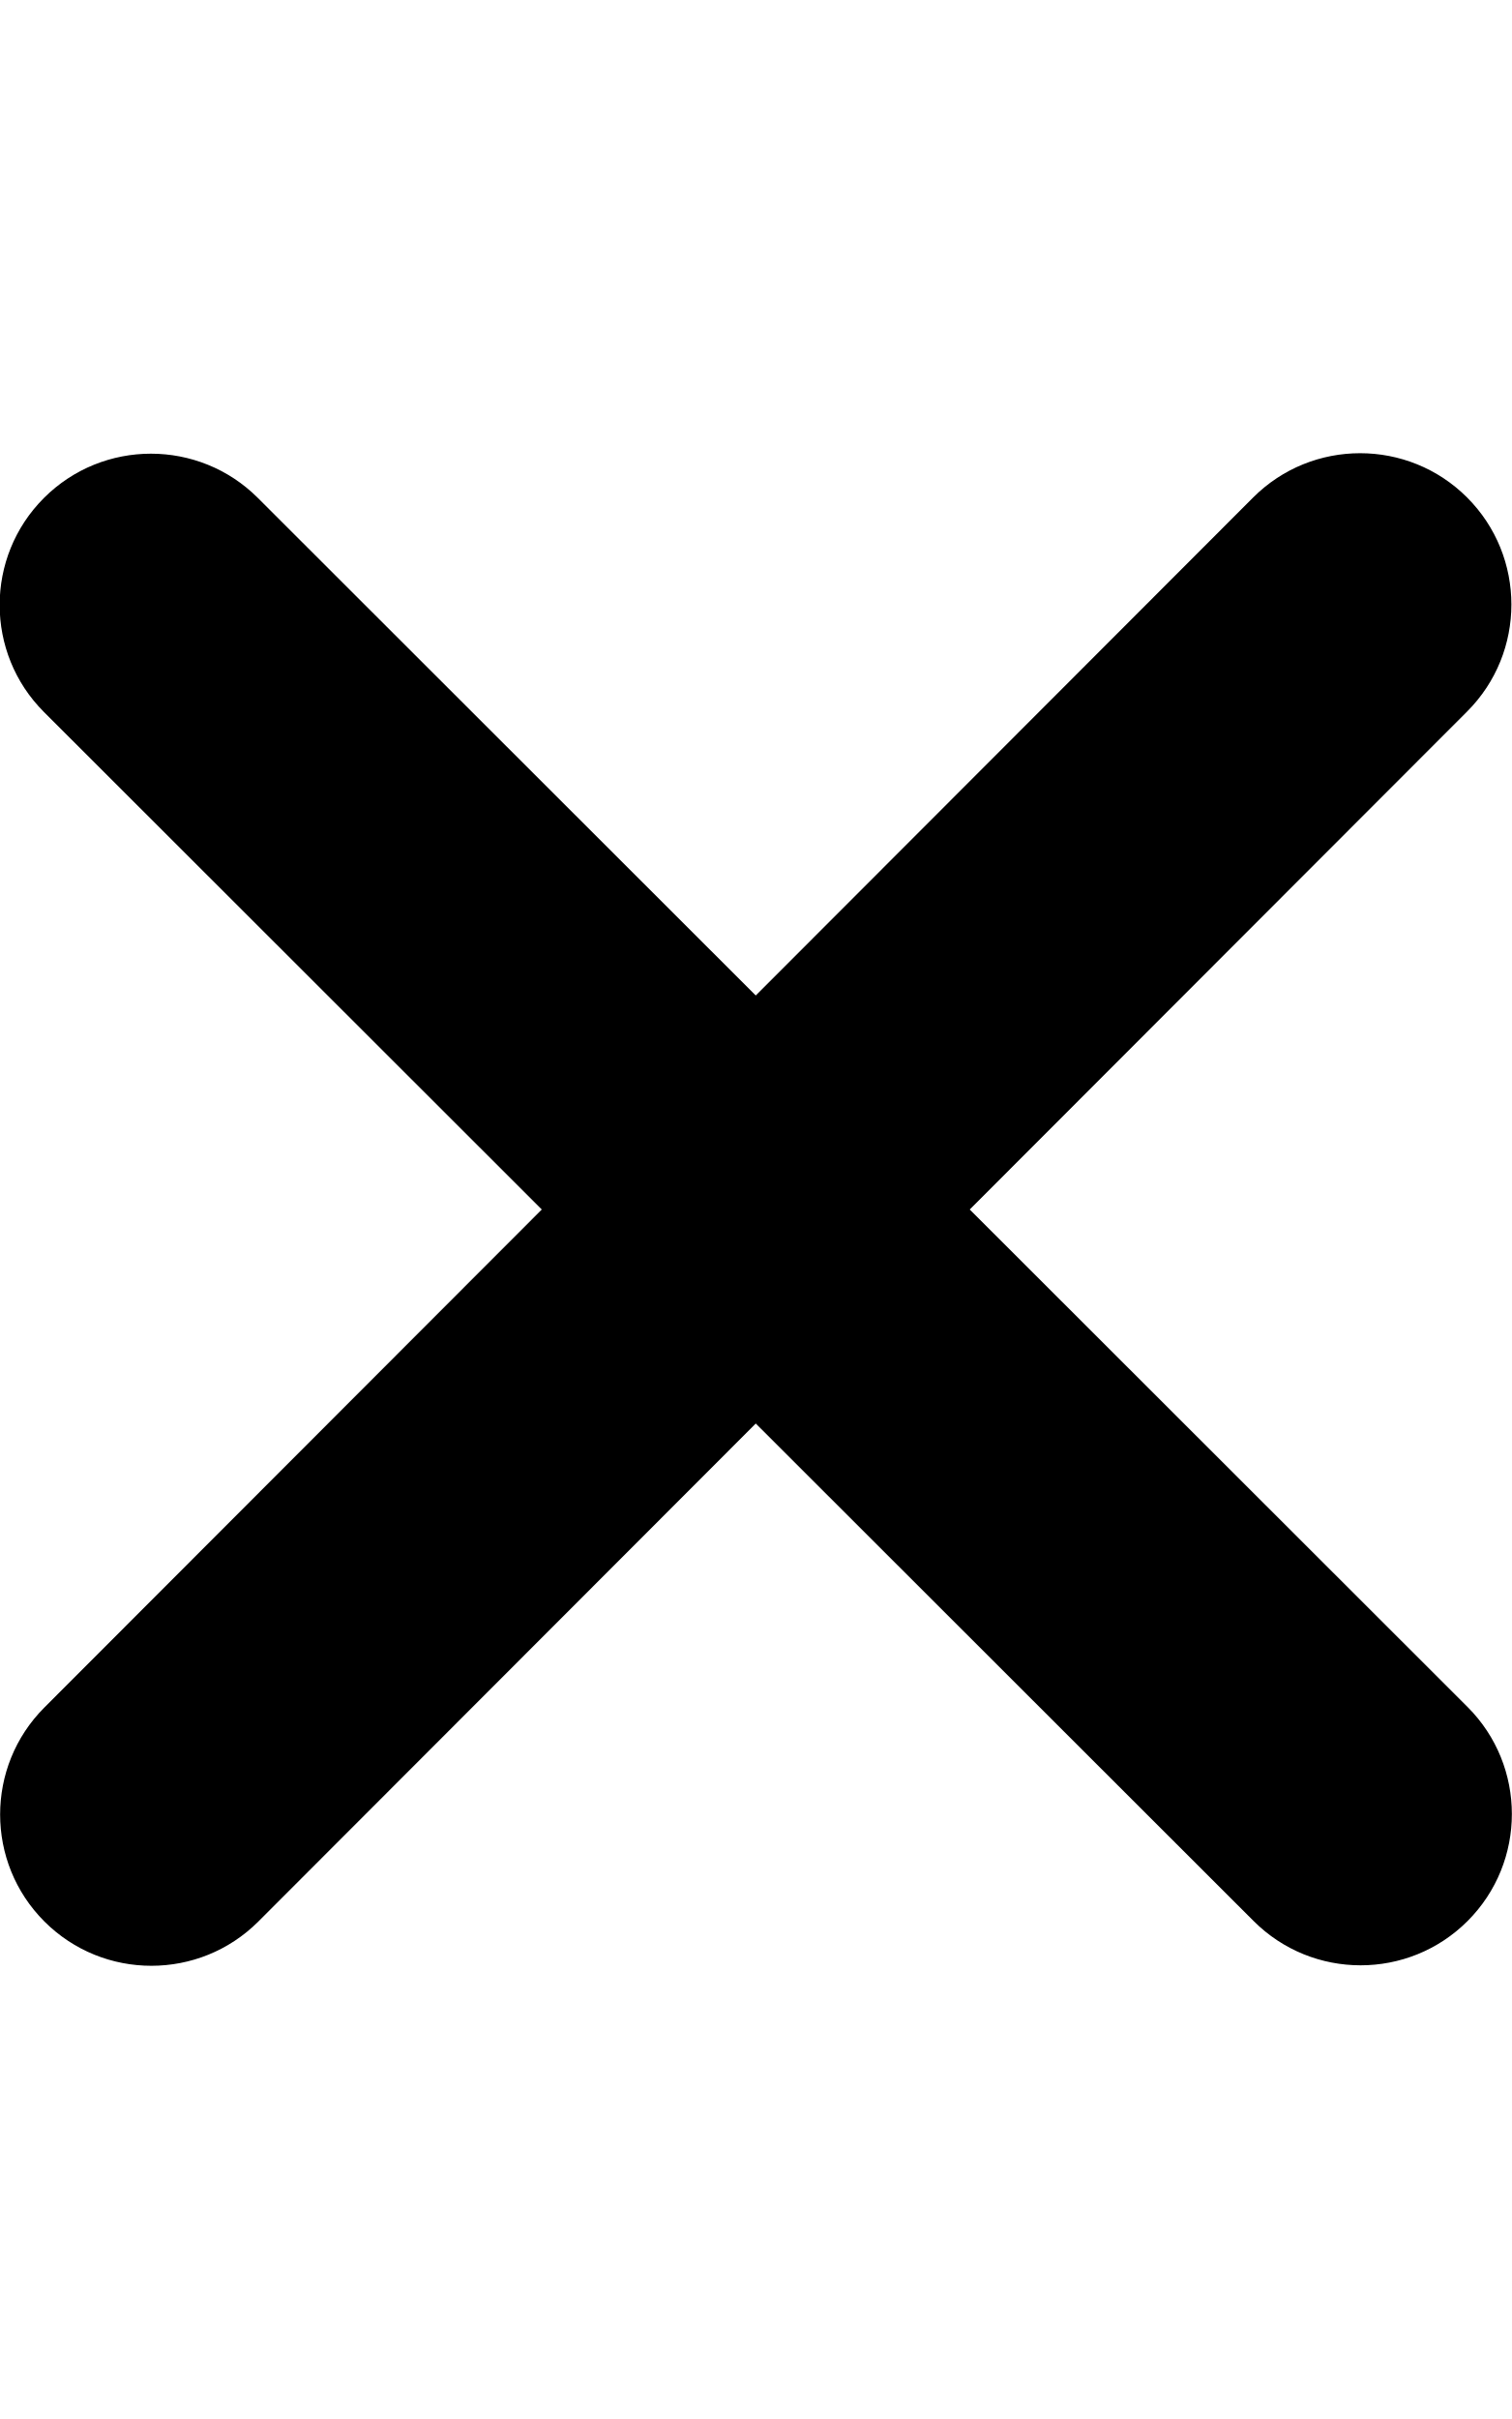
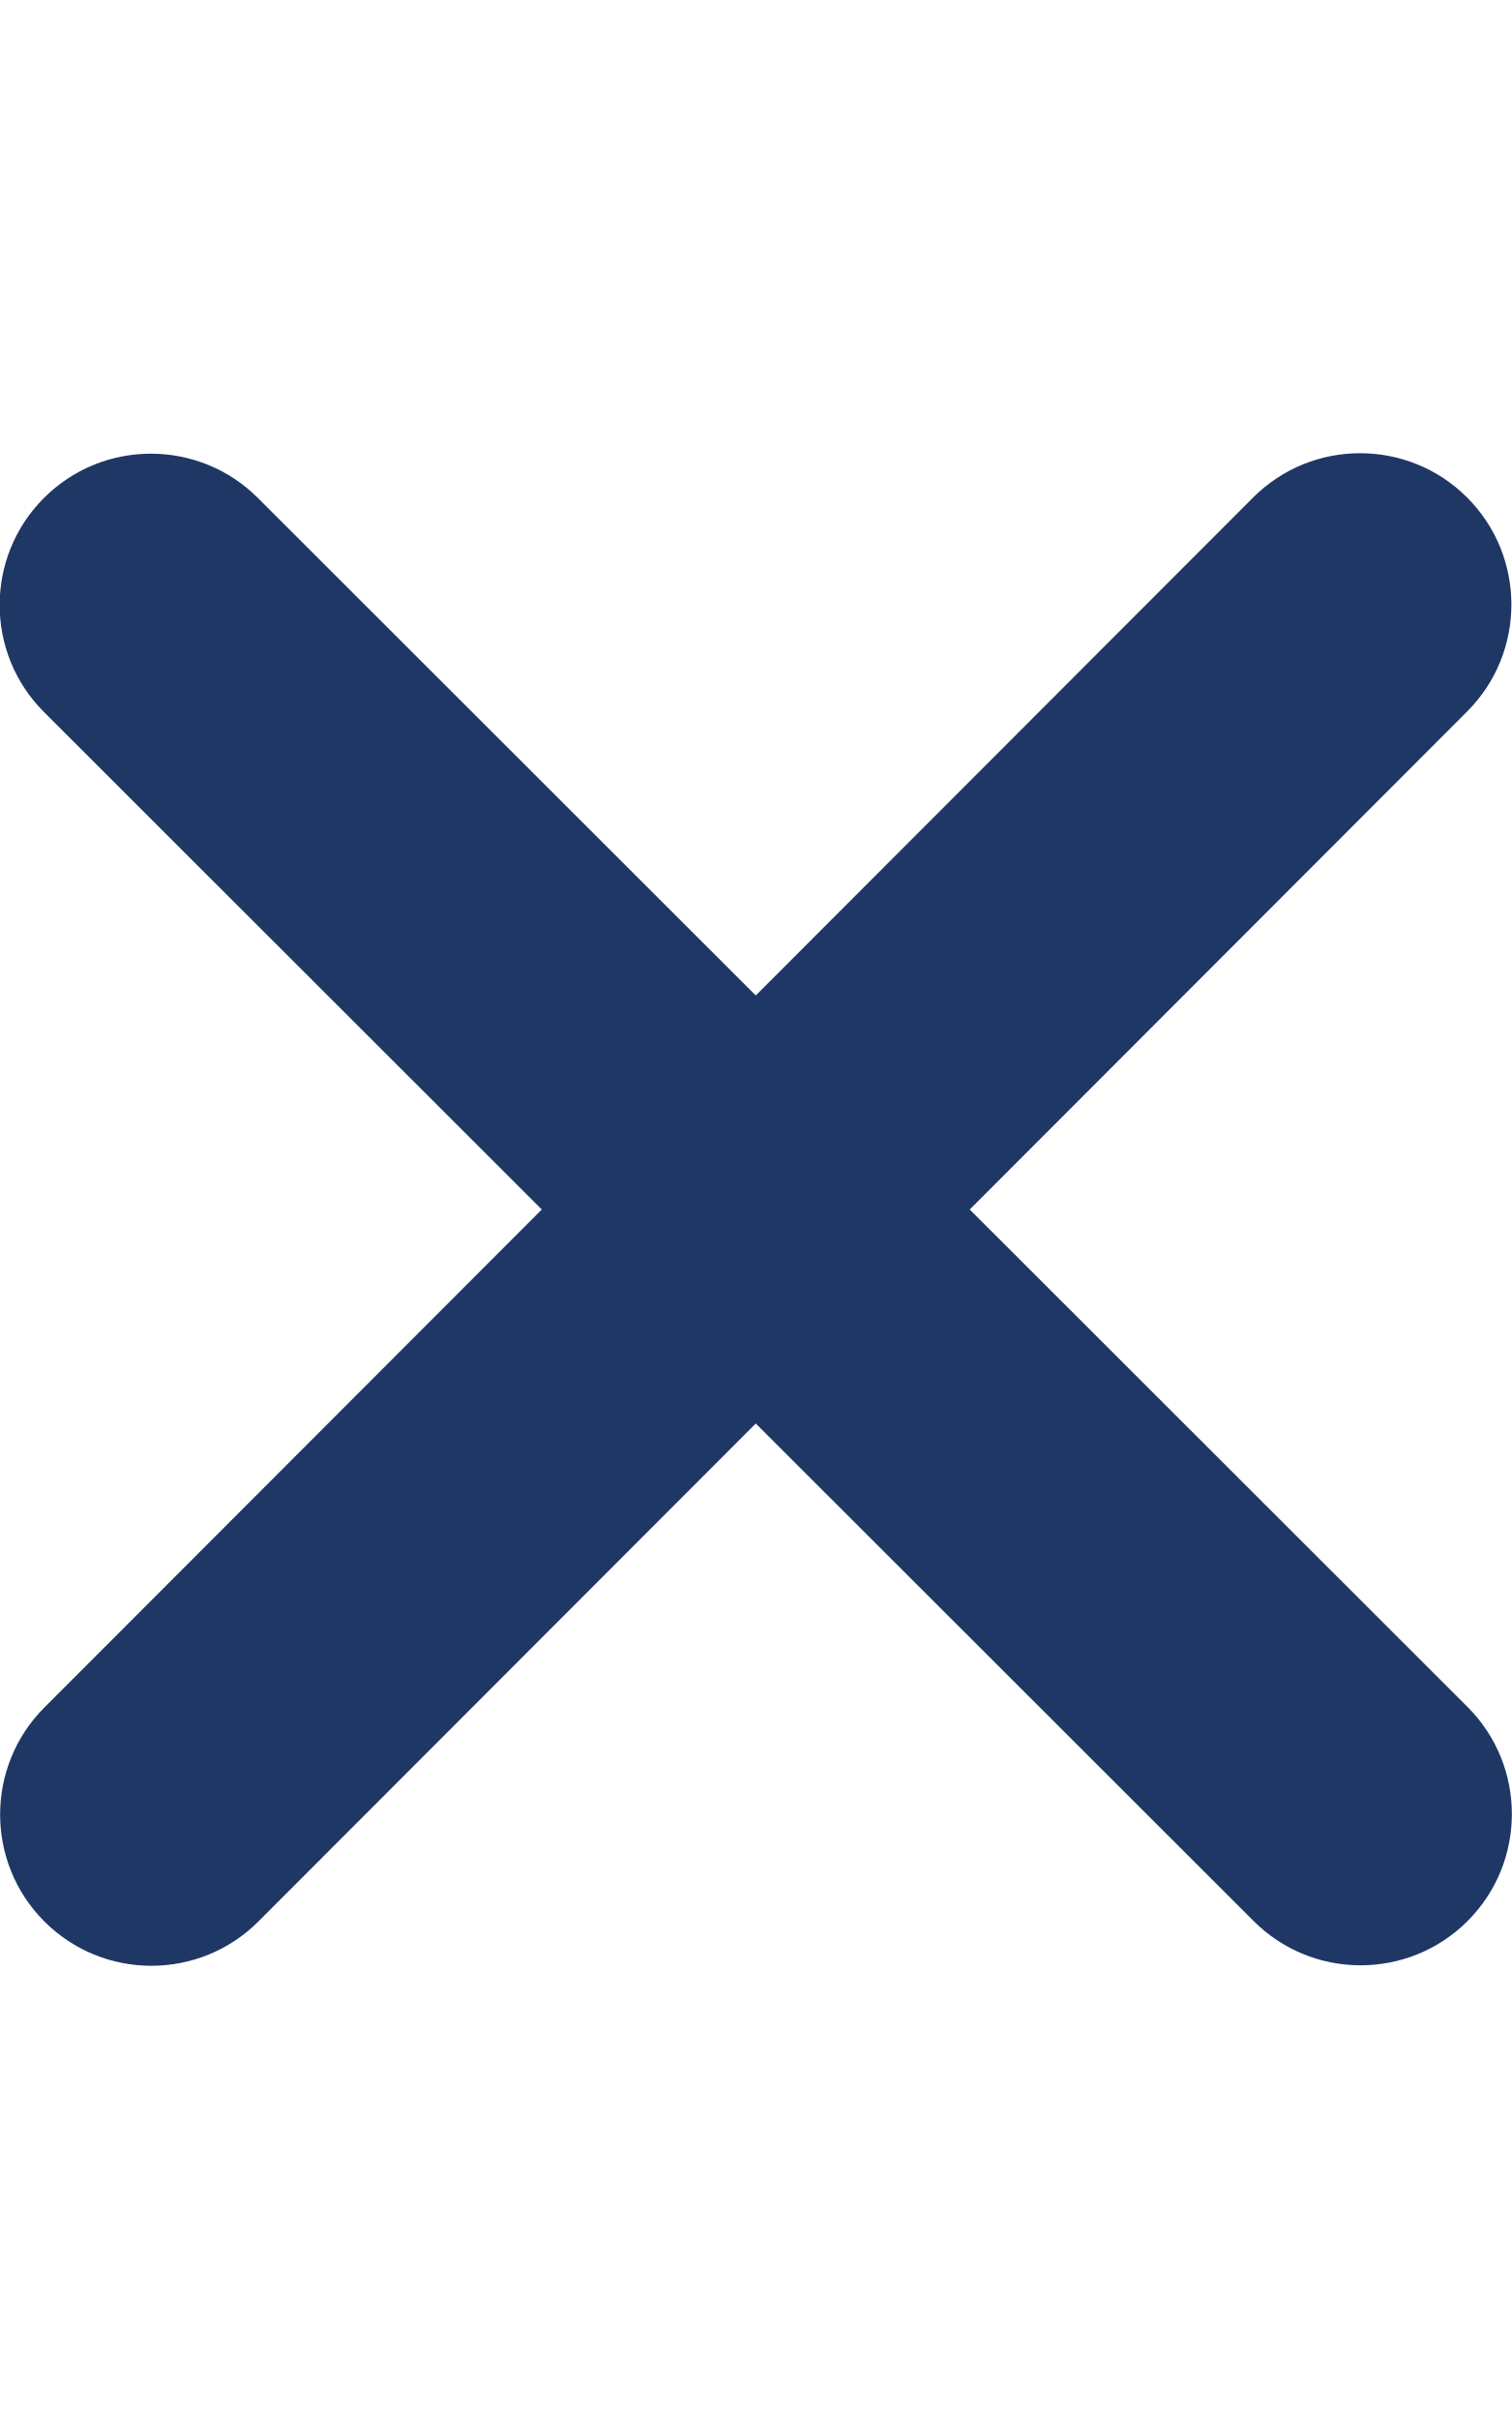
- <svg xmlns="http://www.w3.org/2000/svg" viewBox="0 0 320 512">
+ <svg xmlns="http://www.w3.org/2000/svg" viewBox="0 0 320 512" fill="#1E3765">
  <path d="M310.6 150.6c12.5-12.5 12.5-32.8 0-45.3s-32.8-12.5-45.3 0L160 210.7 54.6 105.4c-12.5-12.5-32.8-12.5-45.3 0s-12.5 32.8 0 45.3L114.7 256 9.4 361.4c-12.5 12.5-12.5 32.8 0 45.3s32.8 12.5 45.3 0L160 301.3 265.4 406.6c12.5 12.5 32.8 12.5 45.3 0s12.5-32.8 0-45.3L205.3 256 310.6 150.6z" />
</svg>
